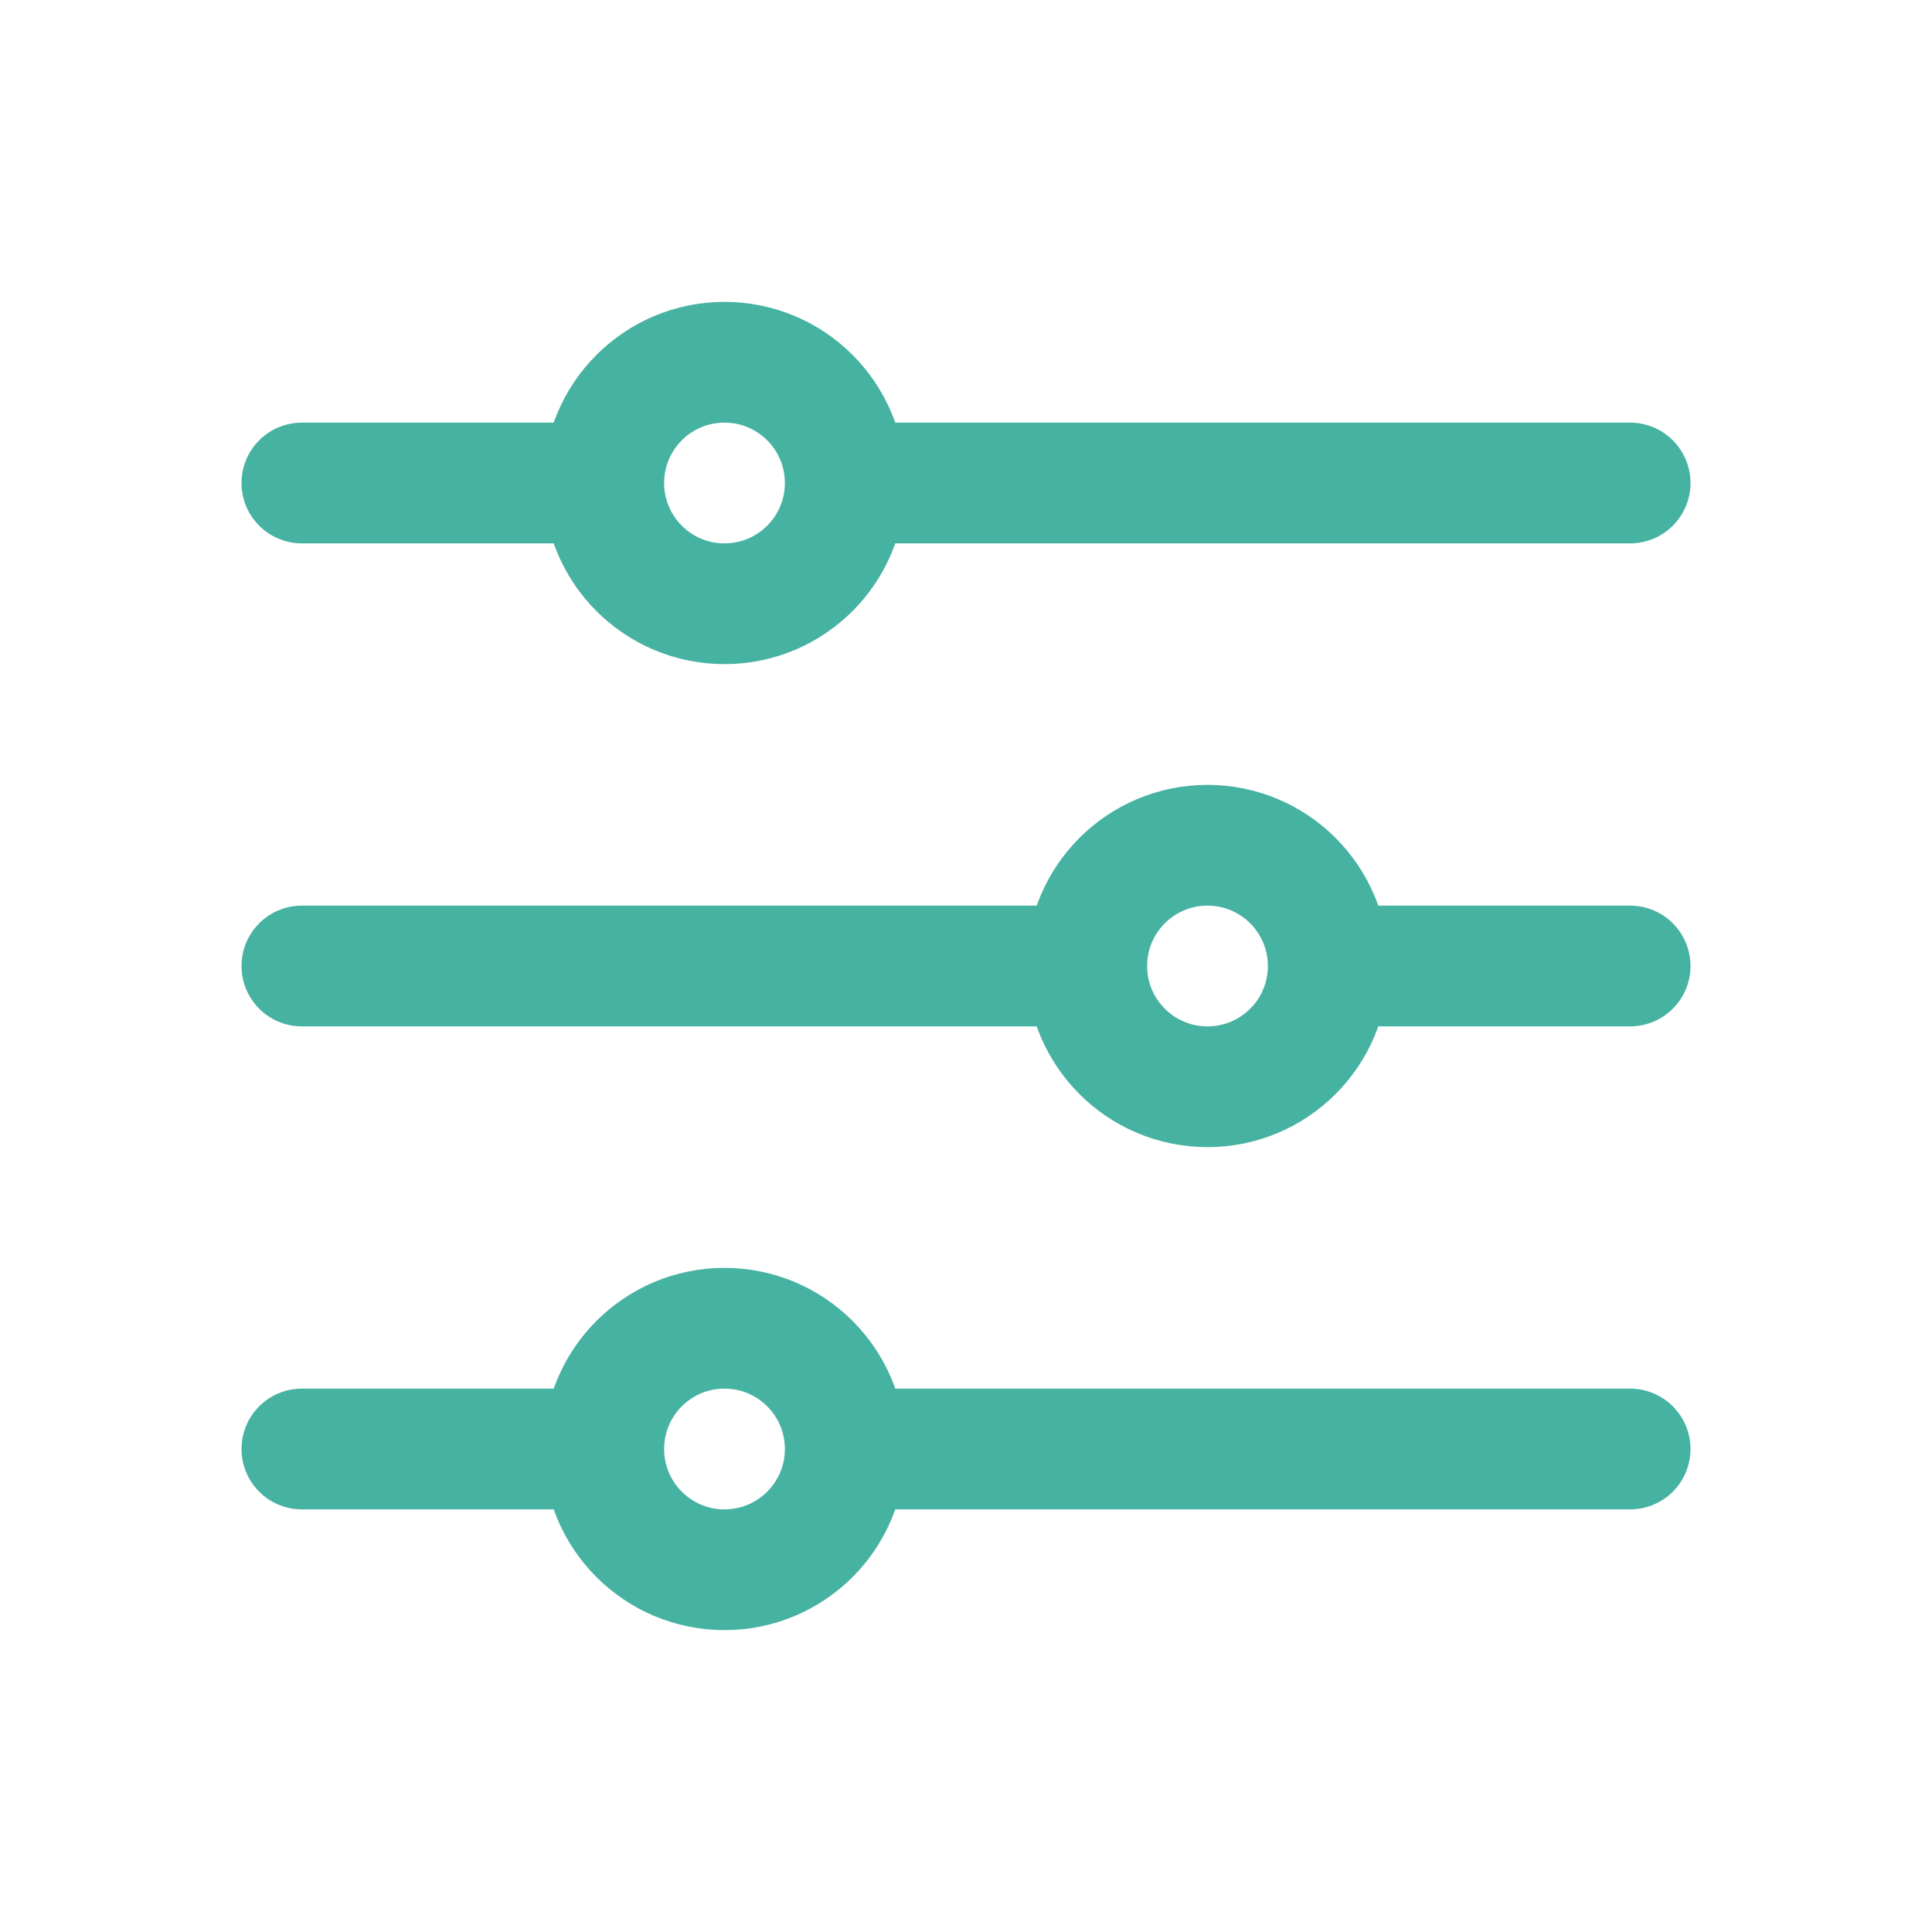
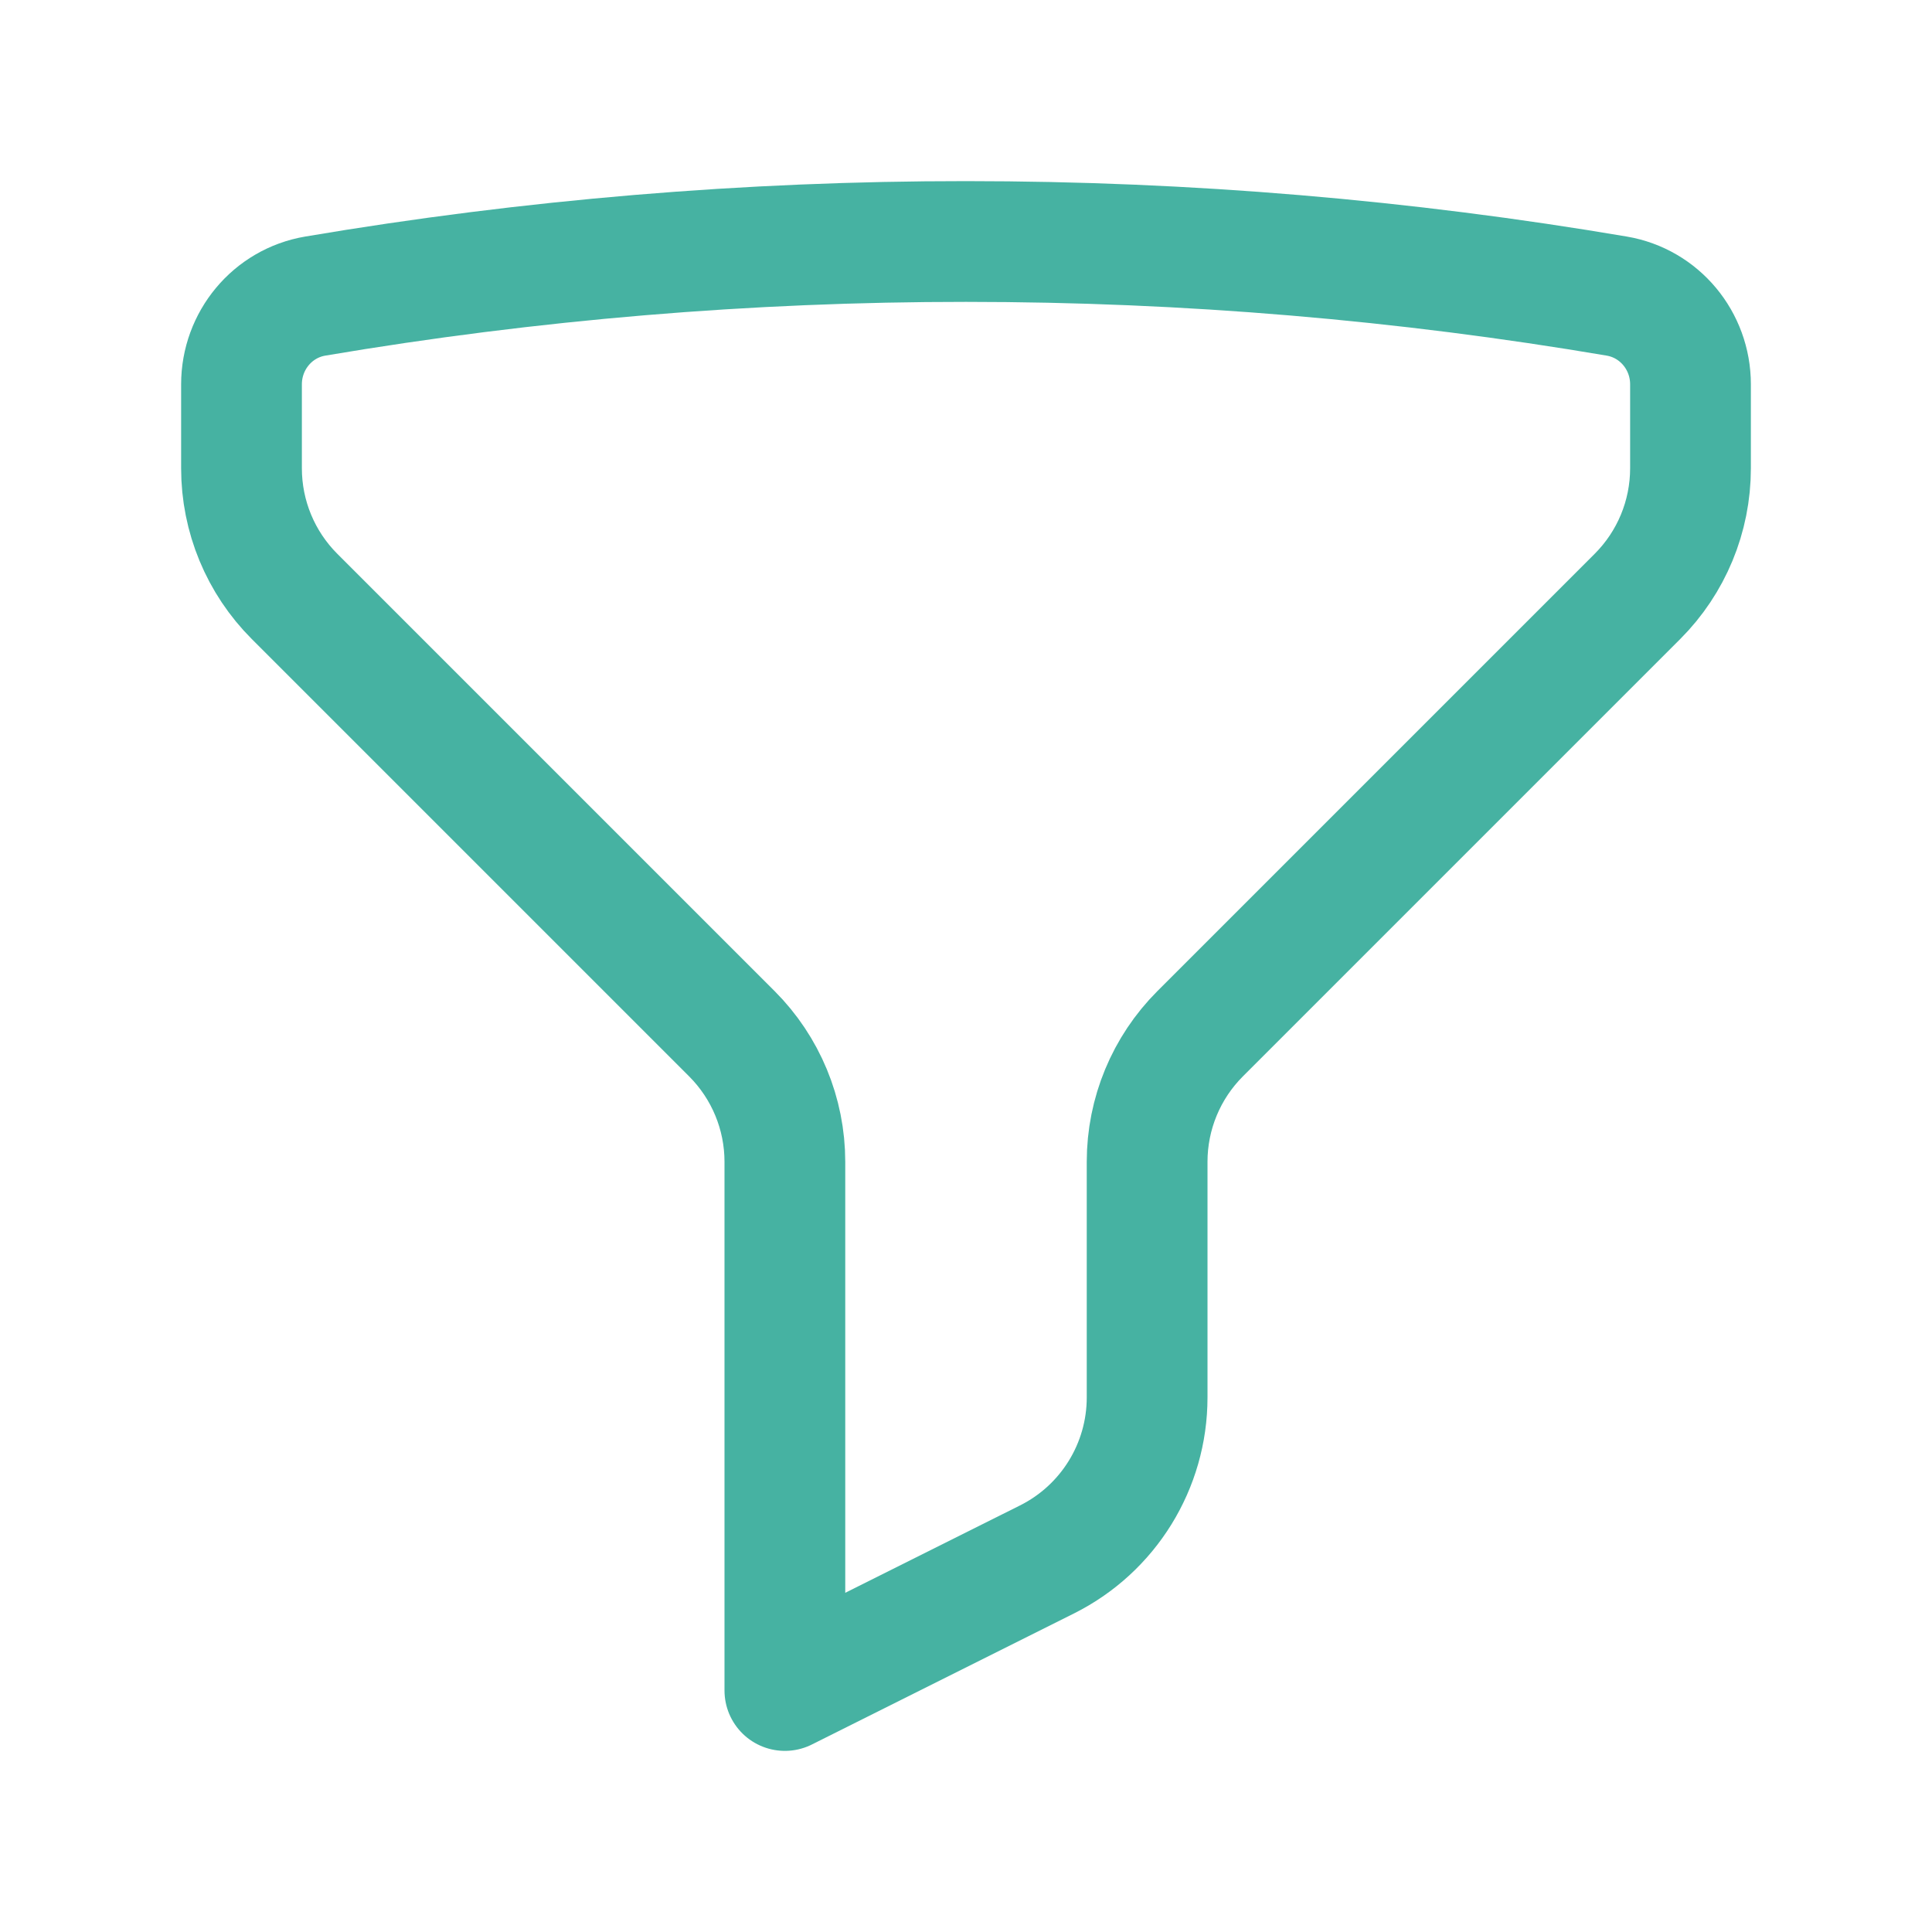
<svg xmlns="http://www.w3.org/2000/svg" fill="none" viewBox="0 0 24 24" stroke-width="1.5" stroke="#46b2a2" class="size-6">
-   <path stroke-linecap="round" stroke-linejoin="round" d="M10.5 6h9.75M10.5 6a1.5 1.5 0 1 1-3 0m3 0a1.5 1.5 0 1 0-3 0M3.75 6H7.5m3 12h9.75m-9.75 0a1.5 1.5 0 0 1-3 0m3 0a1.5 1.5 0 0 0-3 0m-3.75 0H7.5m9-6h3.75m-3.75 0a1.5 1.5 0 0 1-3 0m3 0a1.5 1.5 0 0 0-3 0m-9.75 0h9.75" />
+   <path stroke-linecap="round" stroke-linejoin="round" d="M12 3c2.755 0 5.455.232 8.083.678.533.09.917.556.917 1.096v1.044a2.25 2.25 0 0 1-.659 1.591l-5.432 5.432a2.25 2.25 0 0 0-.659 1.591v2.927a2.25 2.25 0 0 1-1.244 2.013L9.75 21v-6.568a2.25 2.25 0 0 0-.659-1.591L3.659 7.409A2.25 2.25 0 0 1 3 5.818V4.774c0-.54.384-1.006.917-1.096A48.32 48.32 0 0 1 12 3Z" />
</svg>
